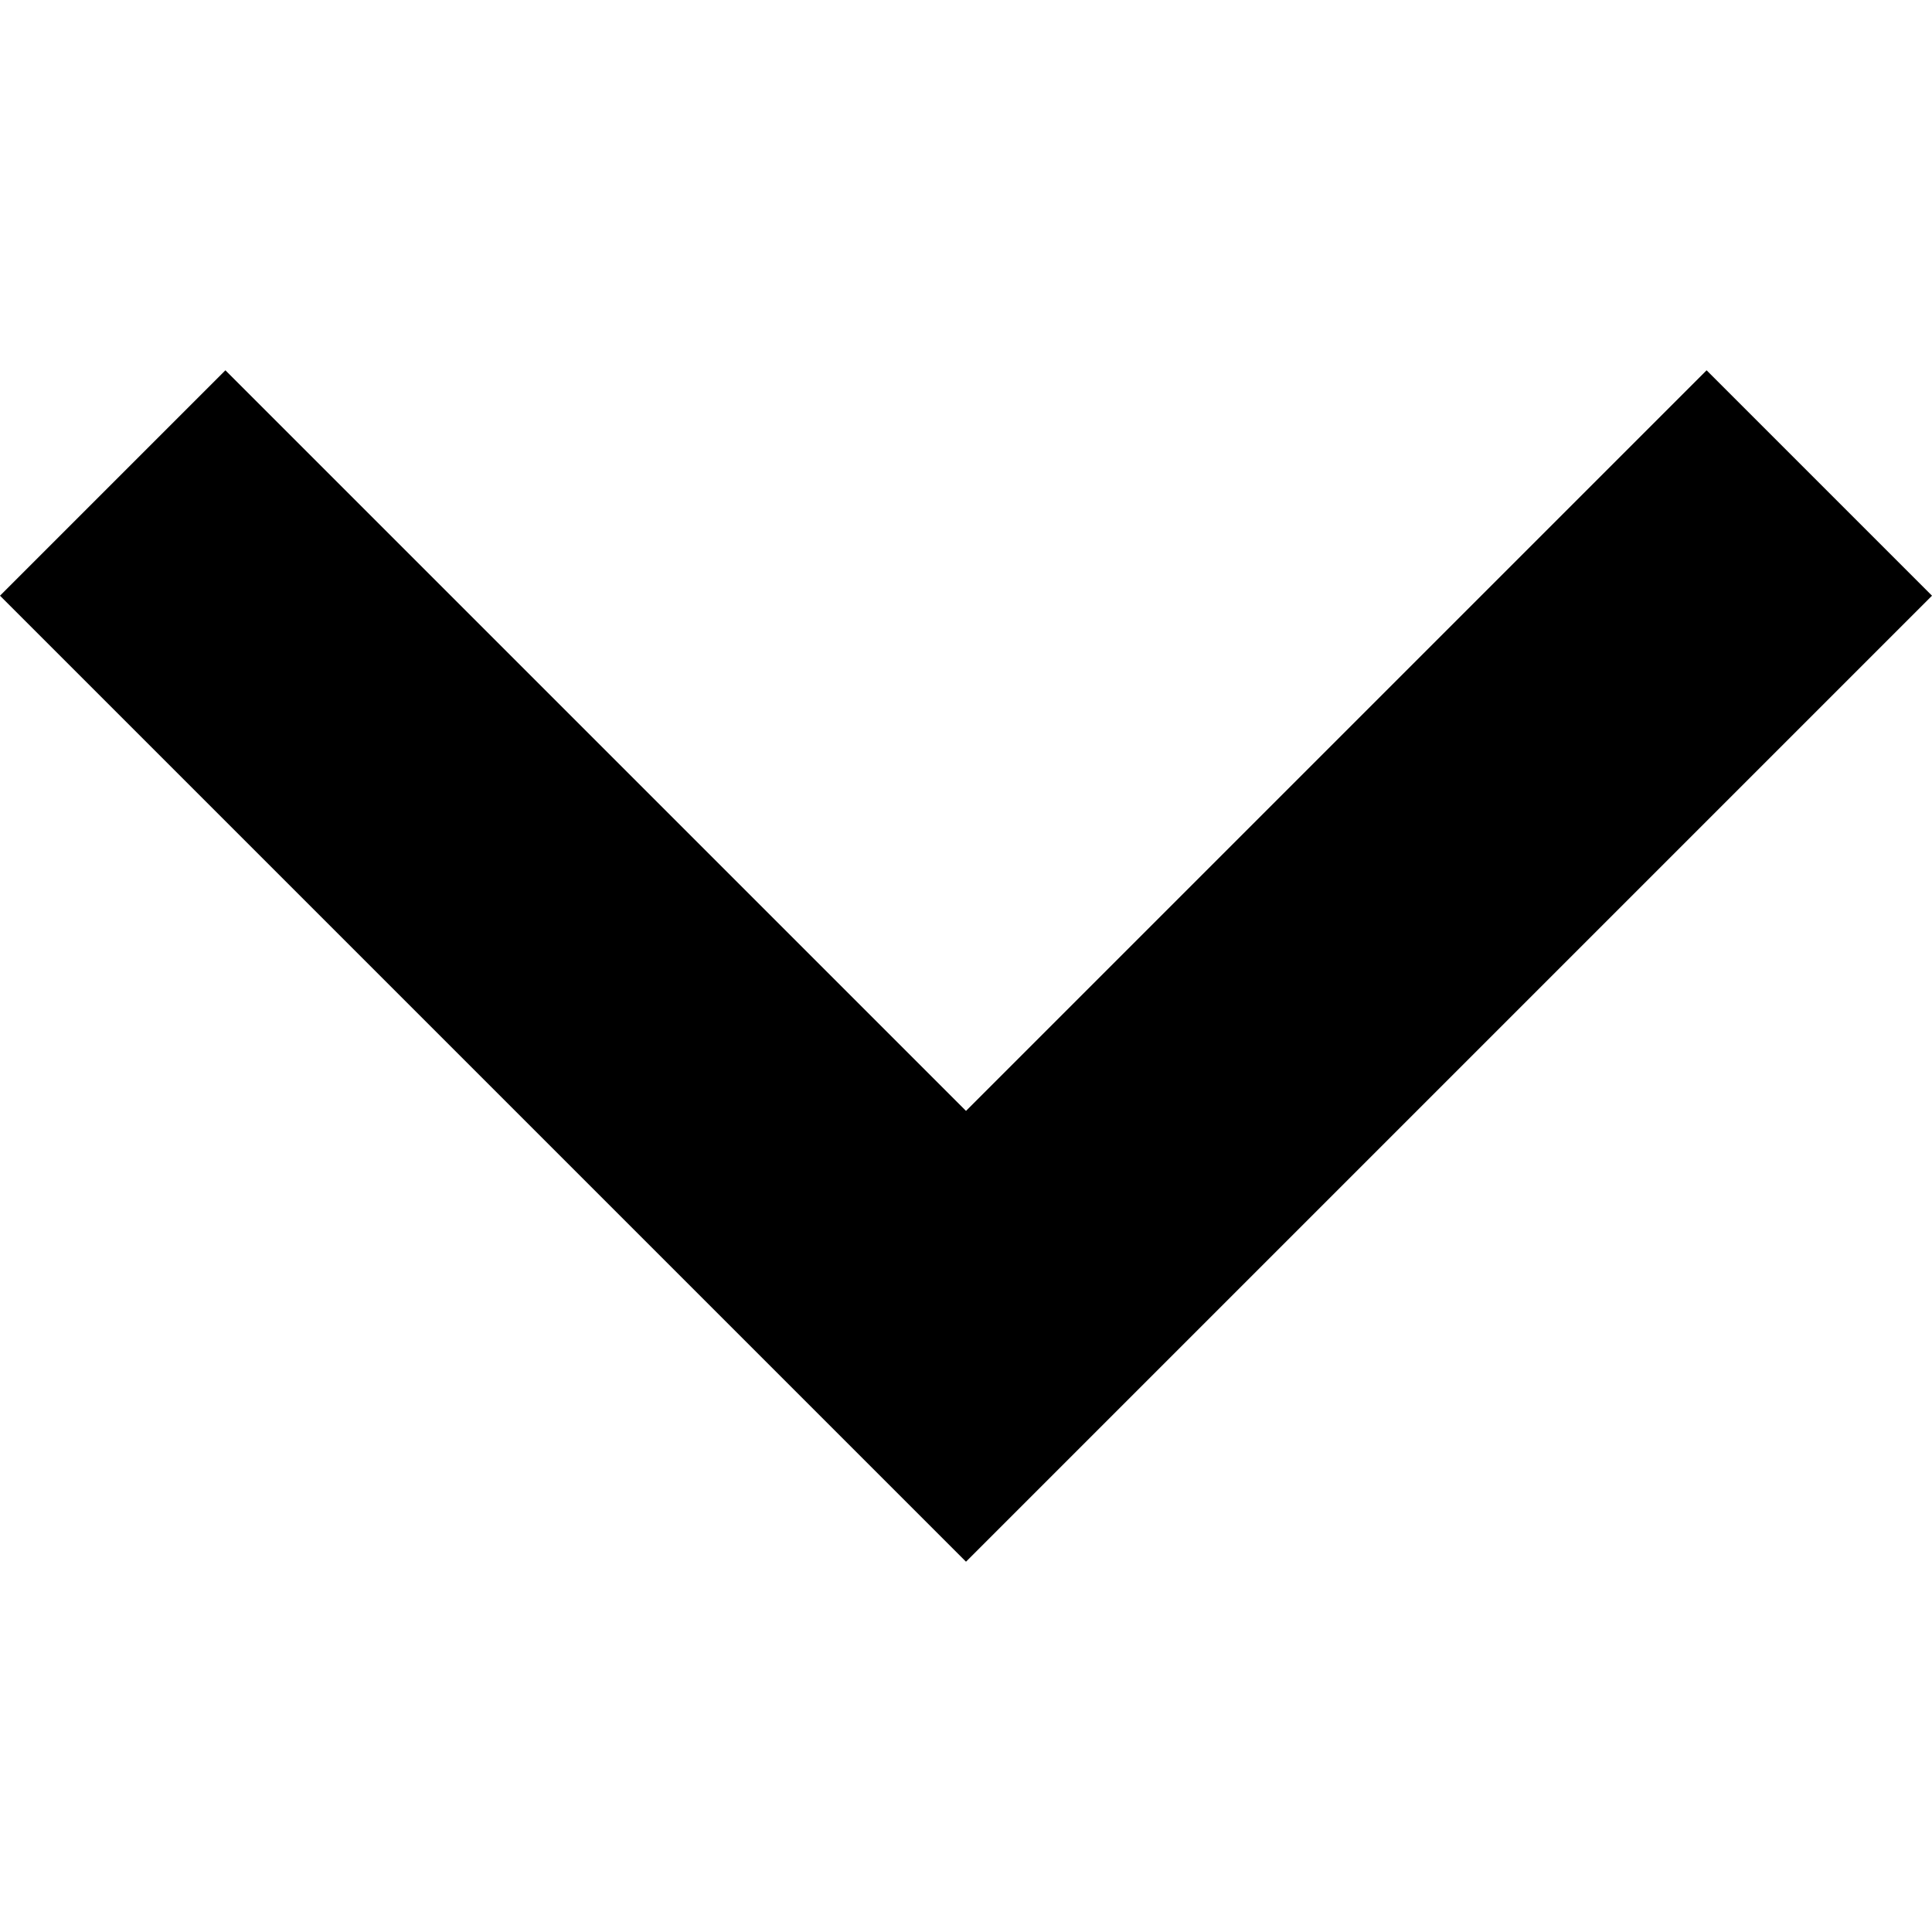
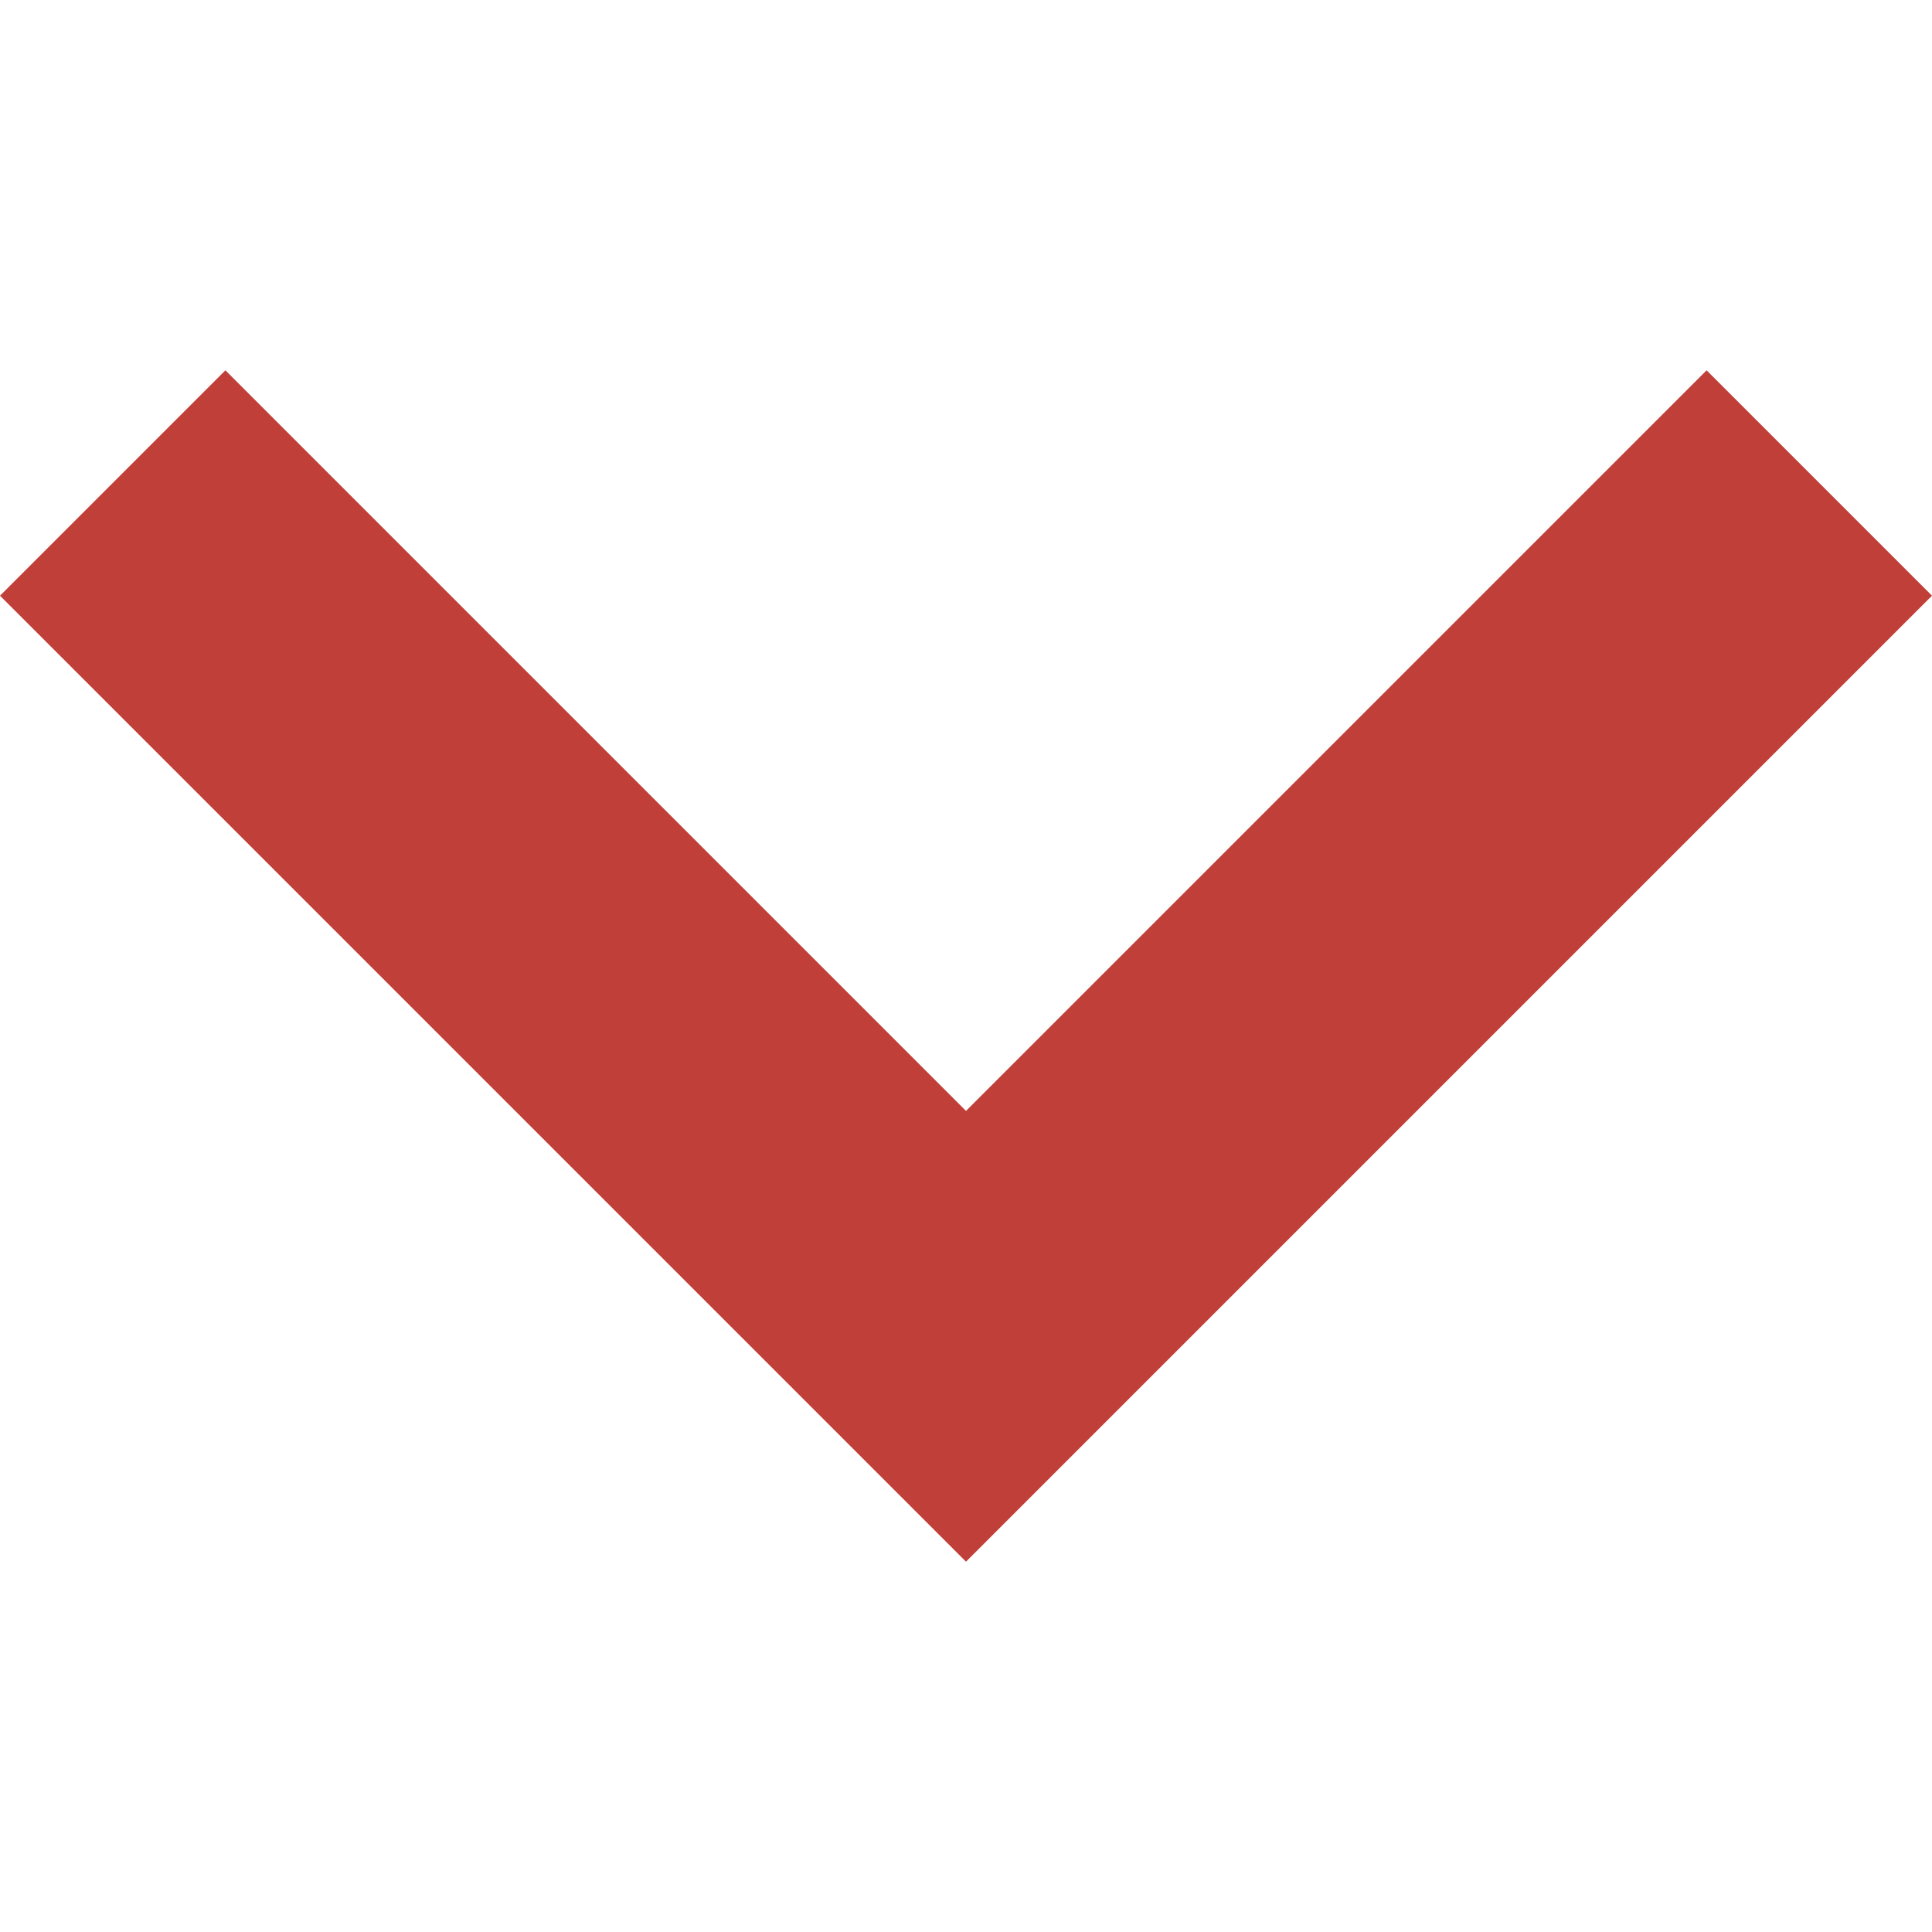
- <svg xmlns="http://www.w3.org/2000/svg" version="1.1" id="Capa_1" x="0px" y="0px" width="306px" height="306px" viewBox="0 0 306 306" style="enable-background:new 0 0 306 306;" xml:space="preserve">
+ <svg xmlns="http://www.w3.org/2000/svg" fill="#c04039" version="1.1" id="Capa_1" x="0px" y="0px" width="306px" height="306px" viewBox="0 0 306 306" style="enable-background:new 0 0 306 306;" xml:space="preserve">
  <g>
    <g id="expand-more">
      <polygon points="270.3,58.65 153,175.95 35.7,58.65 0,94.35 153,247.35 306,94.35   " />
    </g>
  </g>
  <g>
</g>
  <g>
</g>
  <g>
</g>
  <g>
</g>
  <g>
</g>
  <g>
</g>
  <g>
</g>
  <g>
</g>
  <g>
</g>
  <g>
</g>
  <g>
</g>
  <g>
</g>
  <g>
</g>
  <g>
</g>
  <g>
</g>
</svg>
